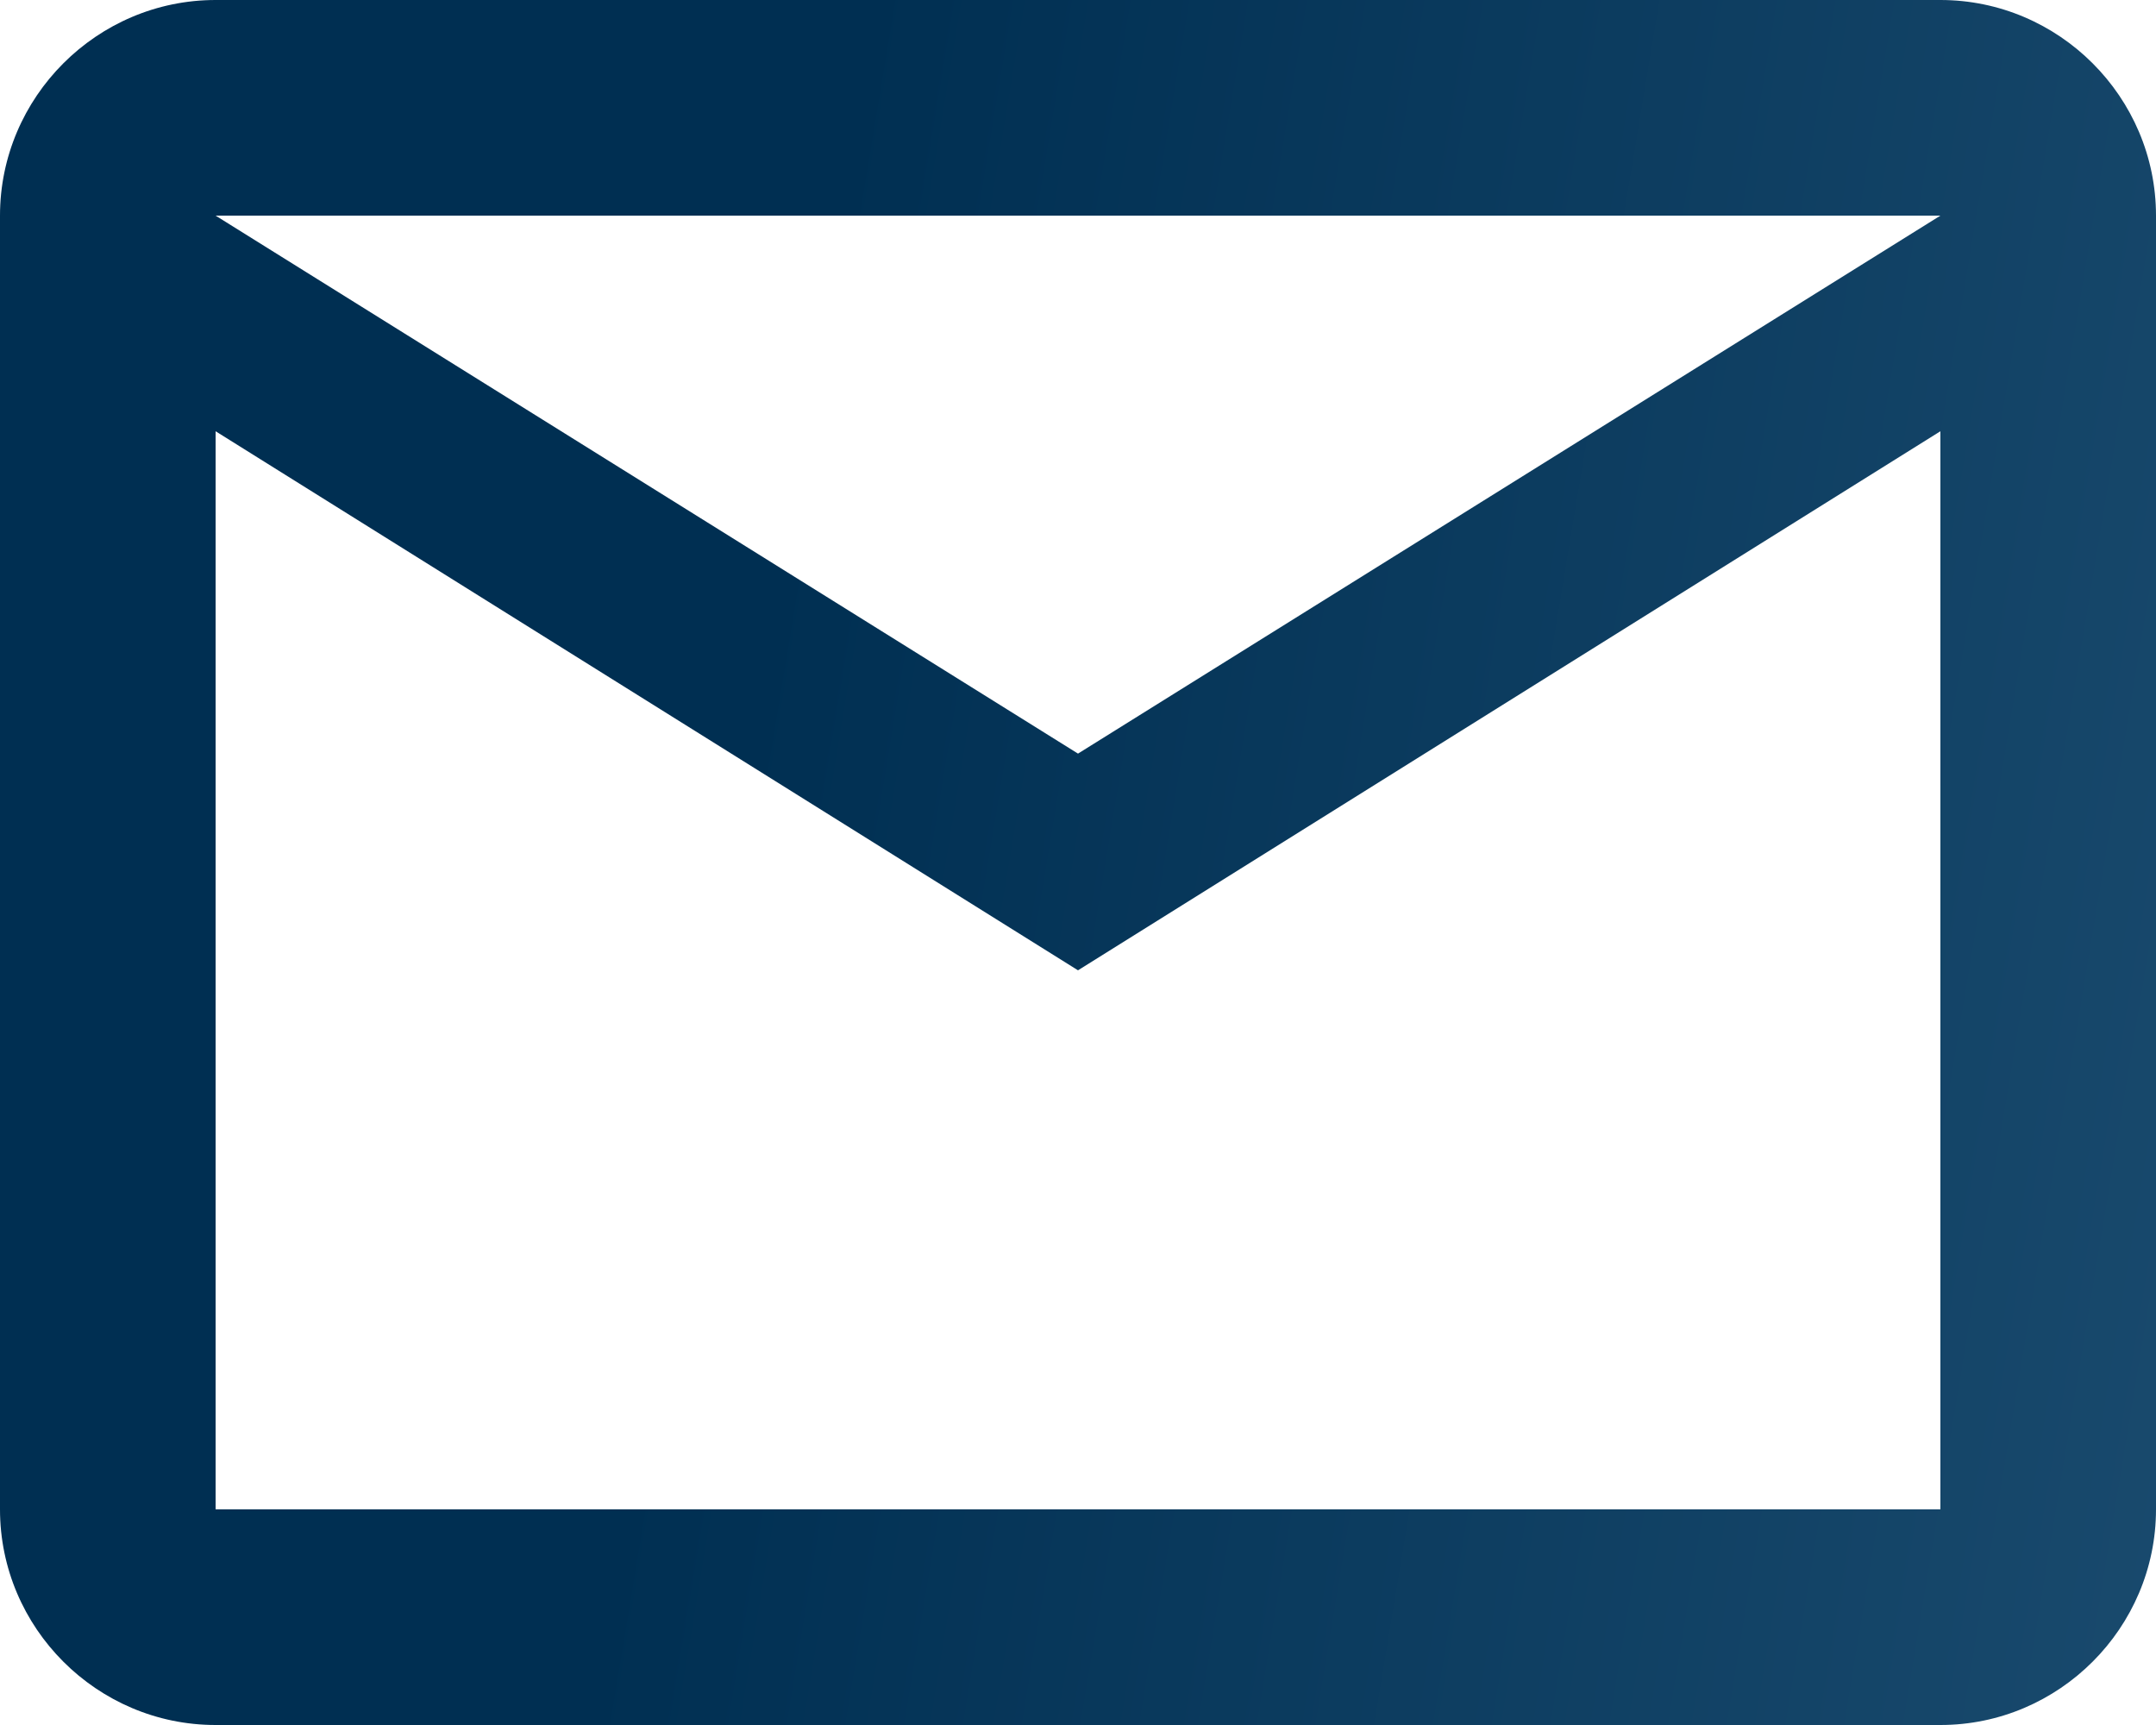
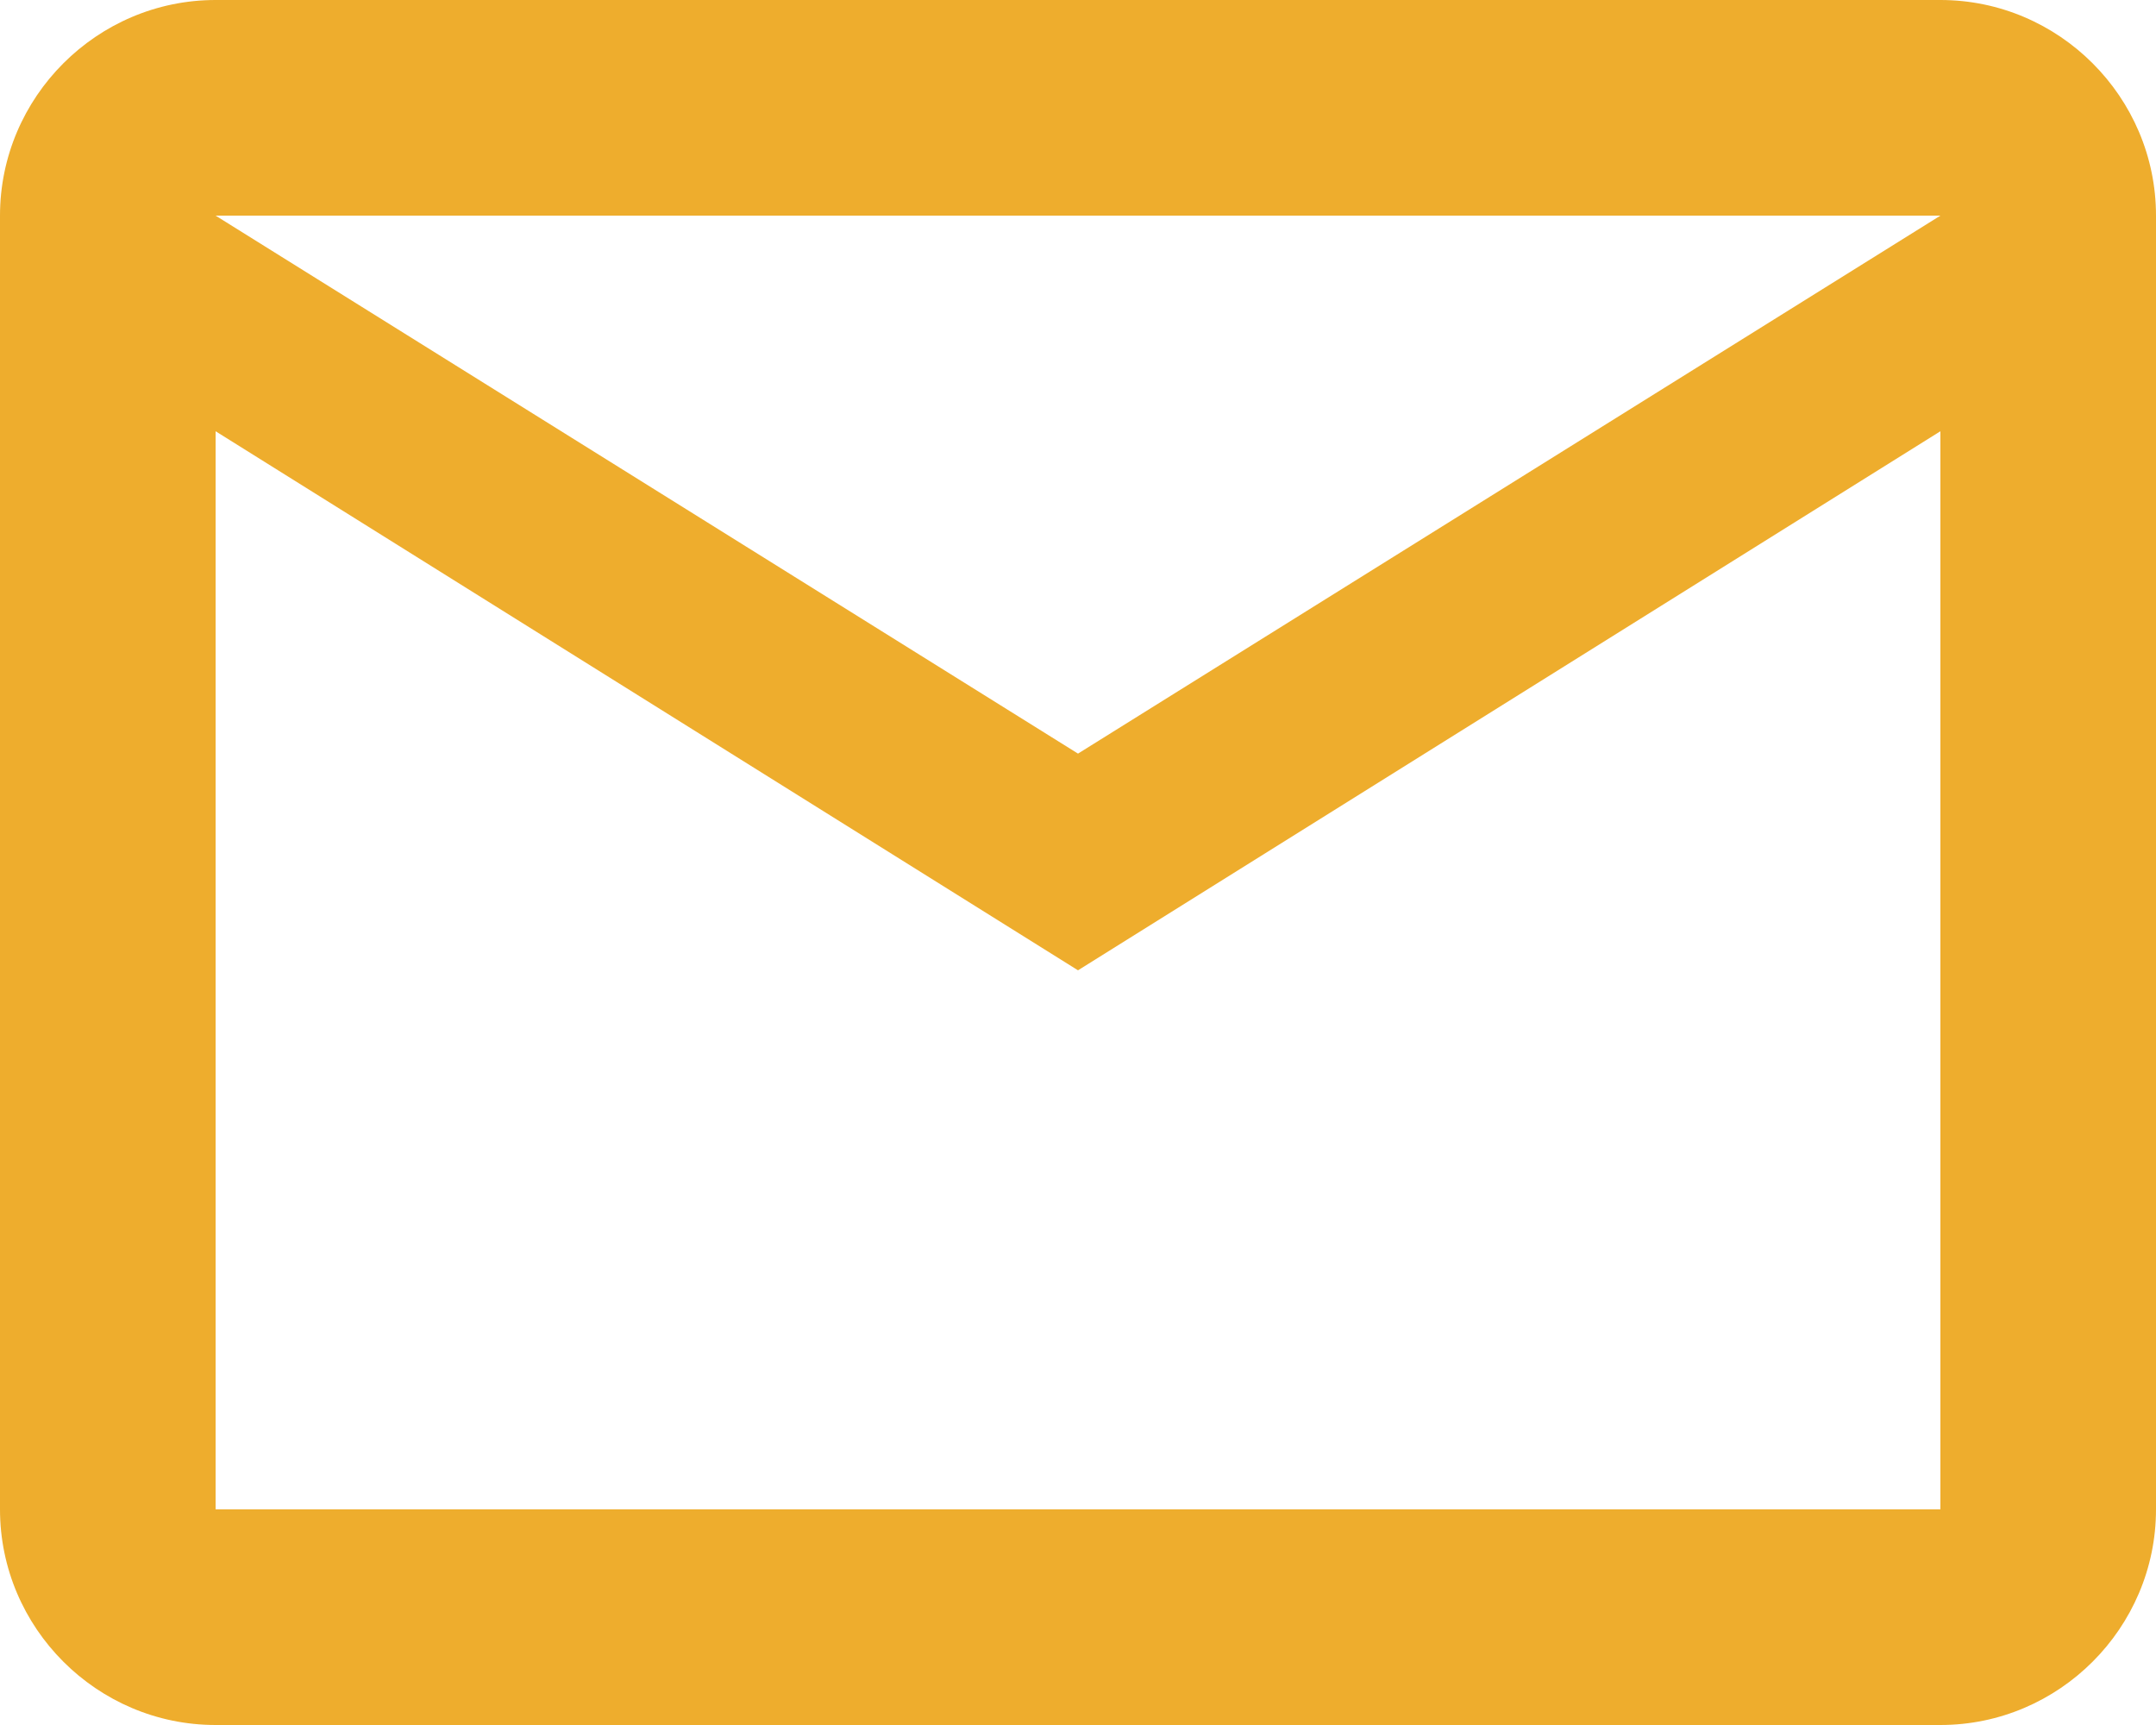
<svg xmlns="http://www.w3.org/2000/svg" width="20" height="16" viewBox="0 0 20 16" fill="none">
-   <path d="M20 2C20 0.9 19.1 0 18 0H2C0.9 0 0 0.9 0 2V14C0 15.1 0.9 16 2 16H18C19.1 16 20 15.1 20 14V2ZM18 2L10 6.99L2 2H18ZM18 14H2V4L10 9L18 4V14Z" fill="url(#paint0_linear_123_3877)" />
+   <path d="M20 2C20 0.9 19.1 0 18 0H2C0.9 0 0 0.9 0 2V14C0 15.1 0.9 16 2 16H18C19.1 16 20 15.1 20 14V2ZM18 2L10 6.99L2 2H18ZM18 14H2V4L10 9L18 4V14Z" fill="#EEAD2D" />
  <defs>
    <linearGradient id="paint0_linear_123_3877" x1="8.356" y1="-1.92" x2="36.987" y2="2.819" gradientUnits="userSpaceOnUse">
      <stop stop-color="#002F52" />
      <stop offset="1" stop-color="#326589" />
    </linearGradient>
  </defs>
</svg>
